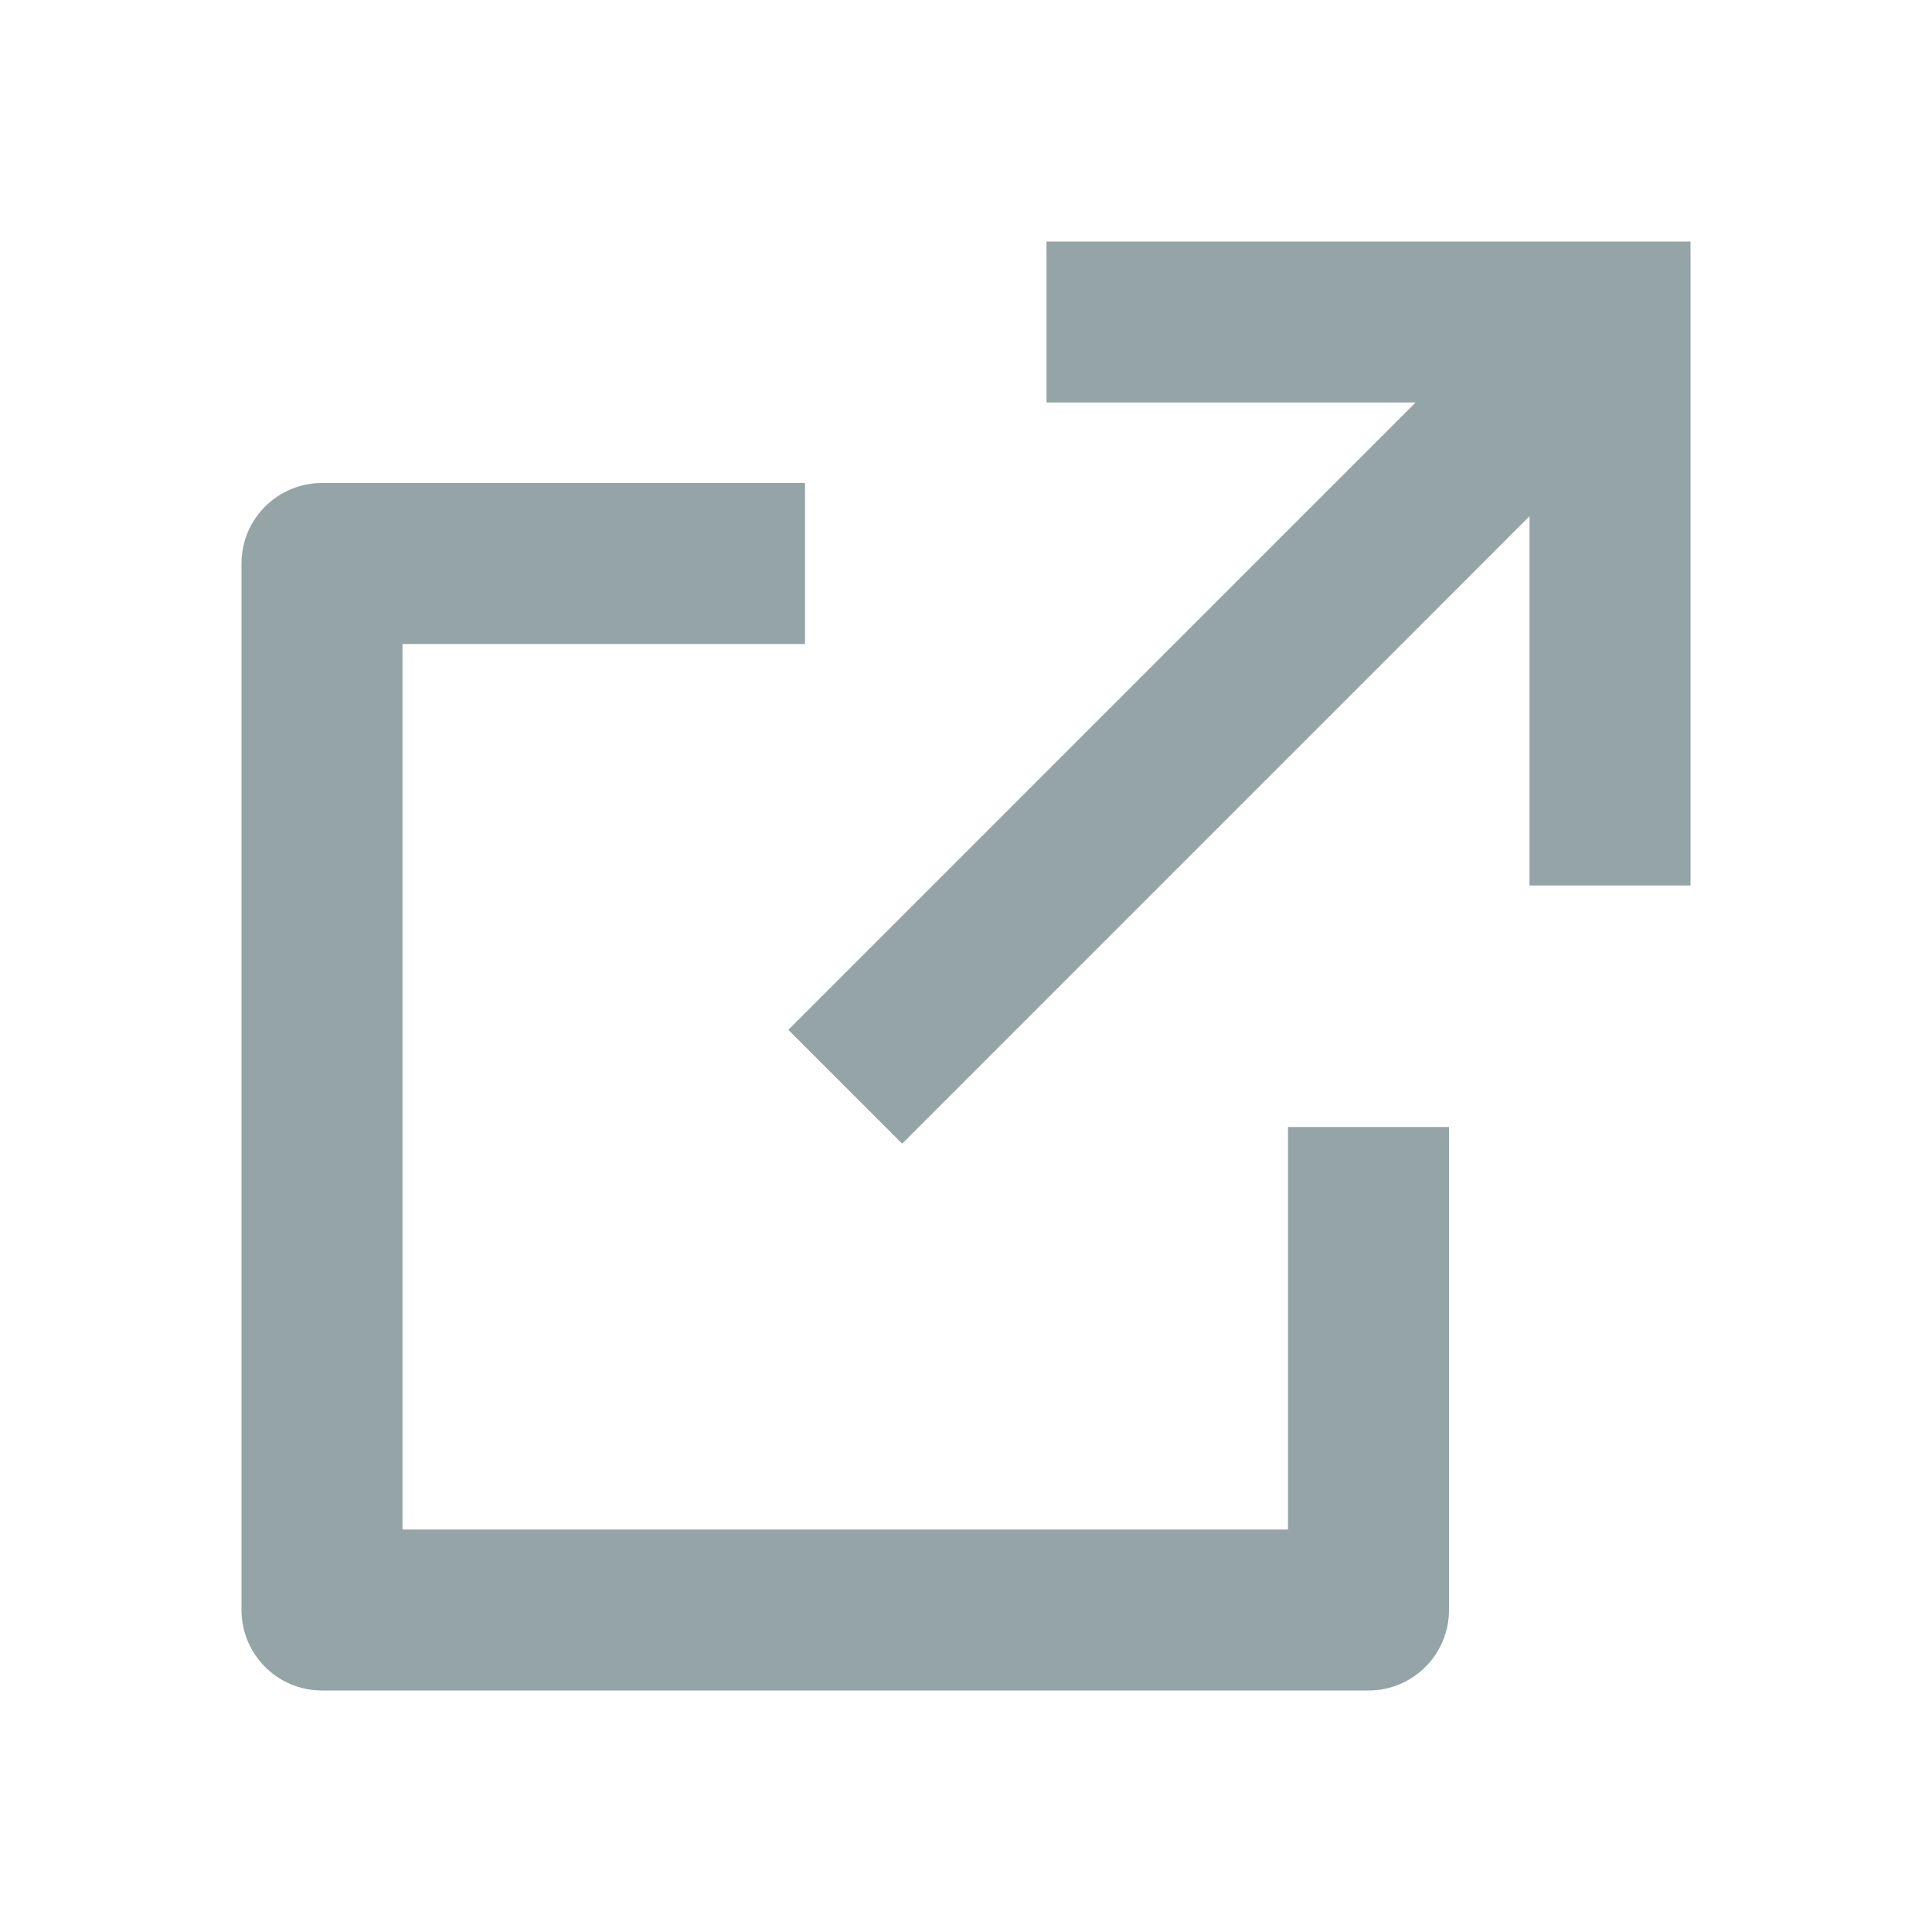
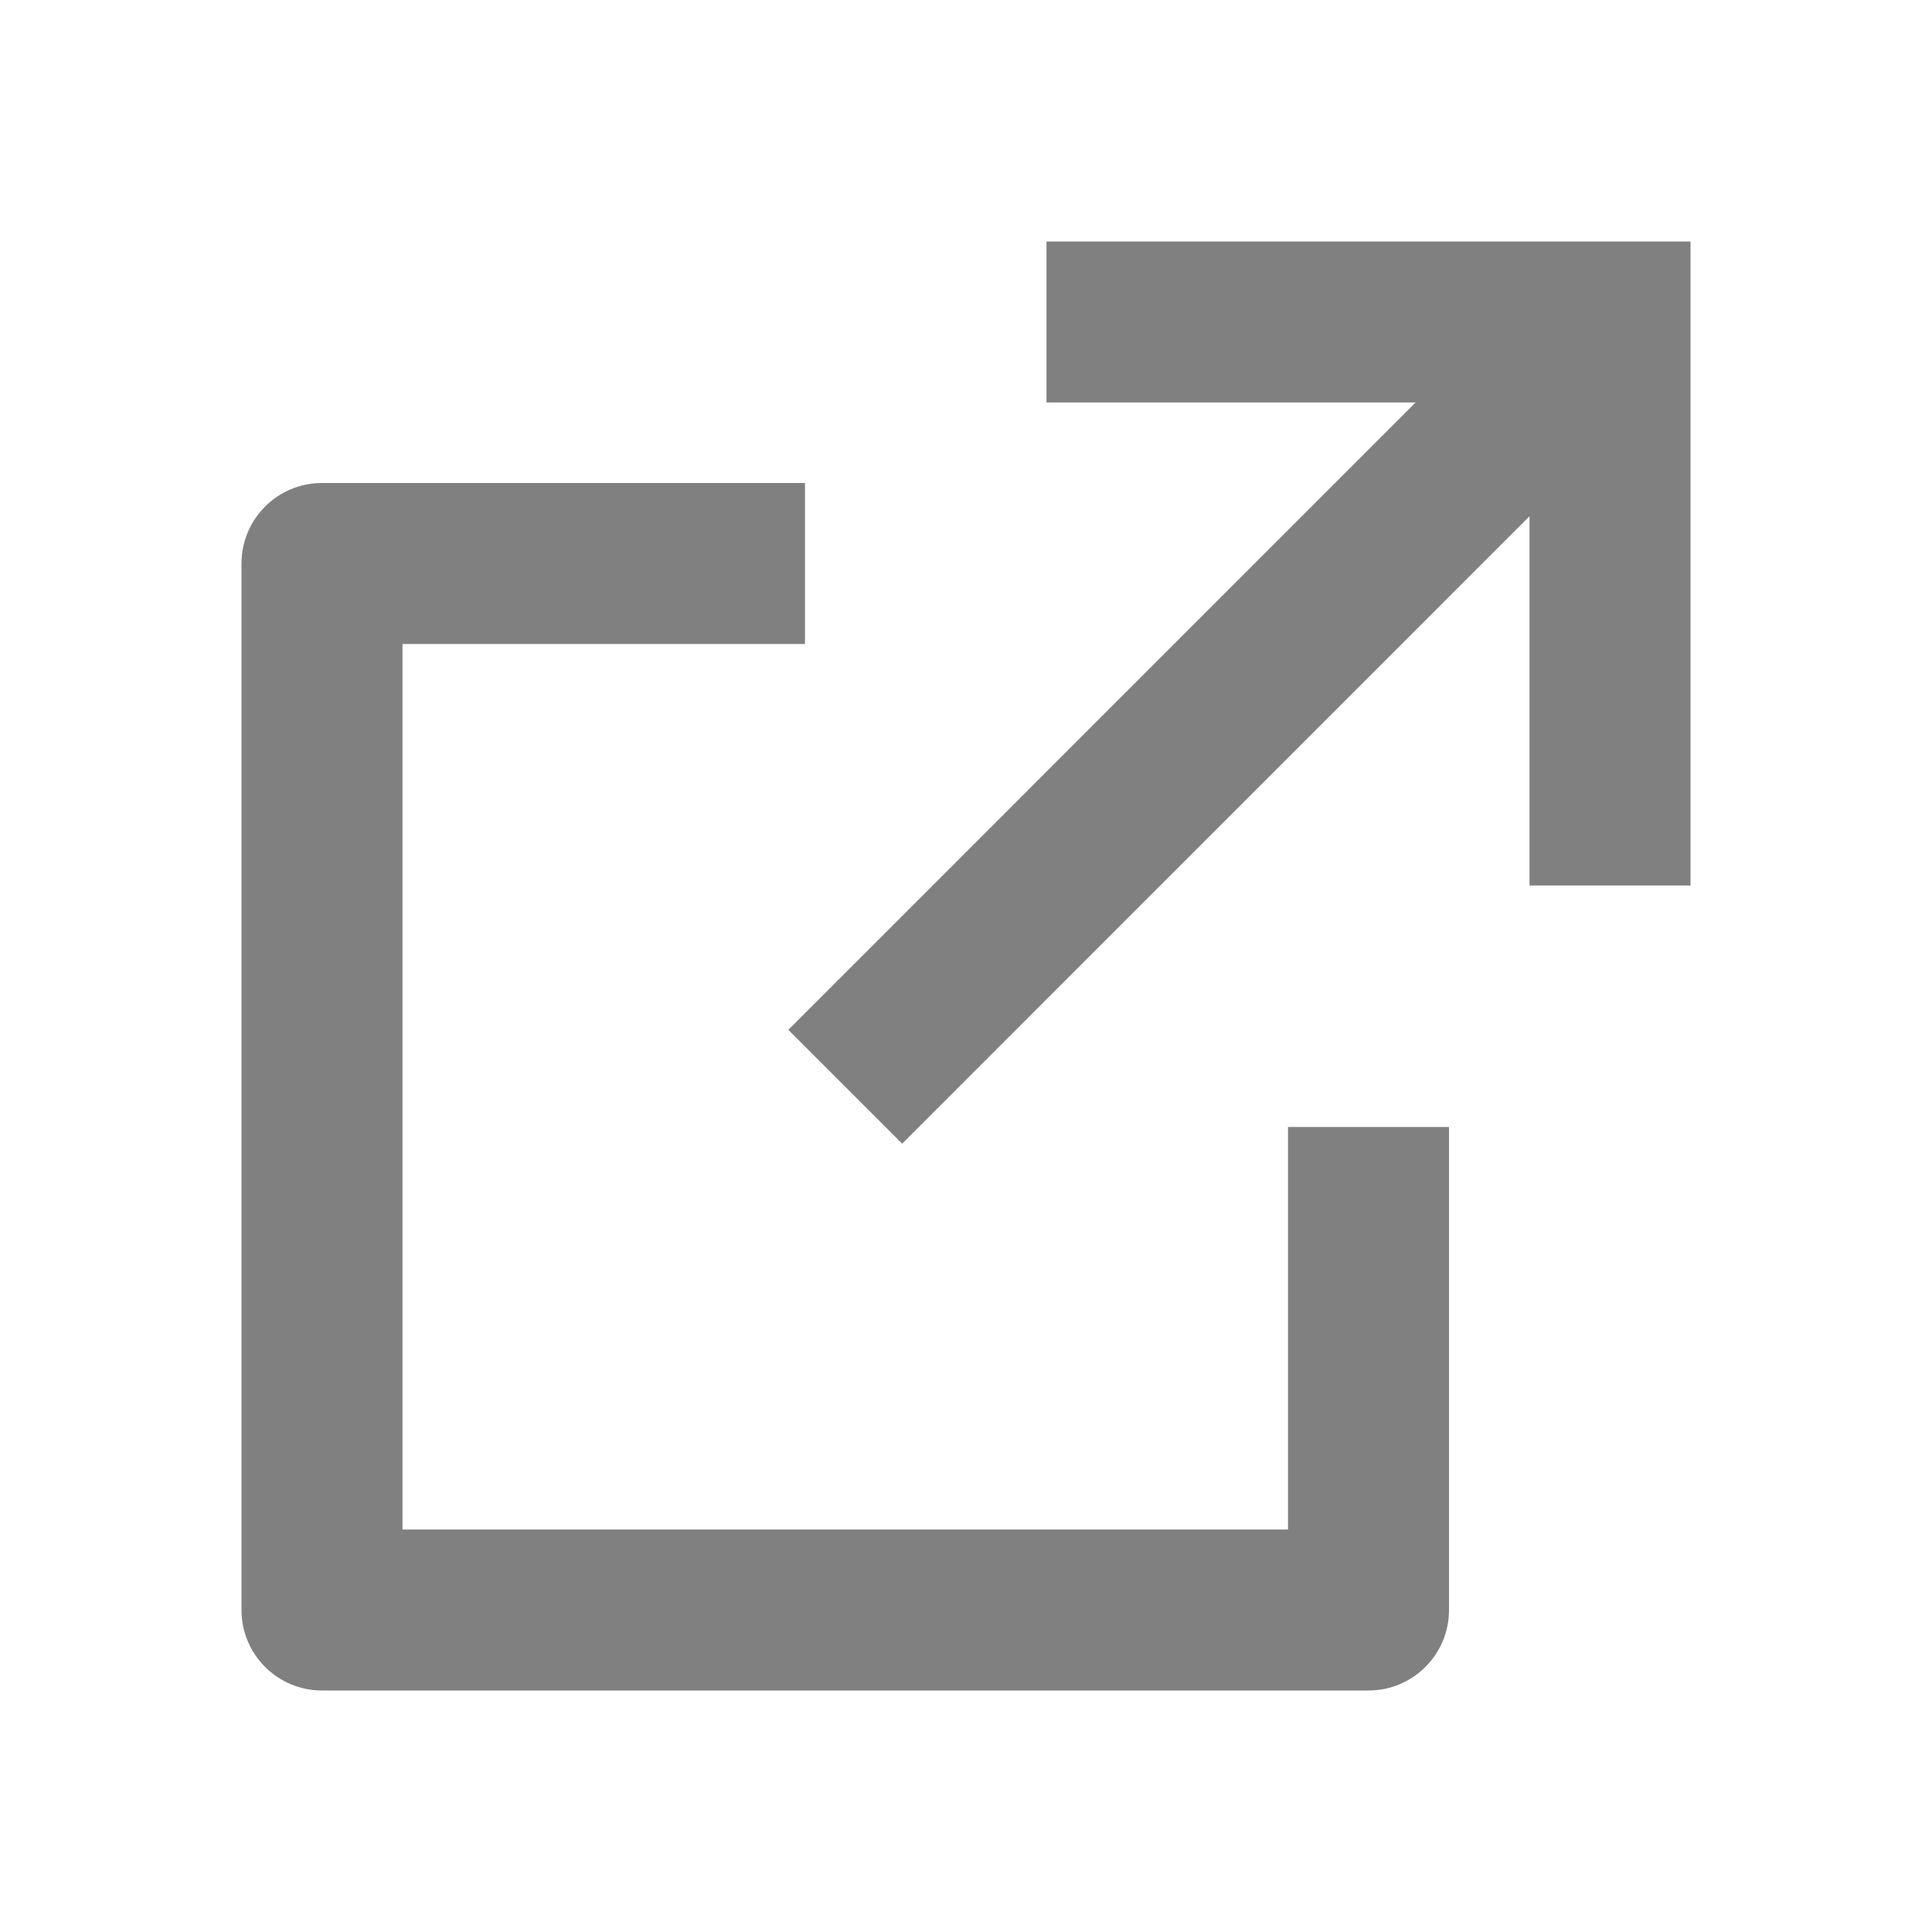
<svg xmlns="http://www.w3.org/2000/svg" viewBox="0 0 24 24" width="24" height="24">
  <path fill="none" d="M0 0h24v24H0z" />
-   <path d="M10 6v2H5v11h11v-5h2v6a1 1 0 0 1-1 1H4a1 1 0 0 1-1-1V7a1 1 0 0 1 1-1h6zm11-3v8h-2V6.413l-7.793 7.794-1.414-1.414L17.585 5H13V3h8z" fill="rgba(149,164,166,1)" />
+   <path d="M10 6v2H5v11h11v-5h2v6a1 1 0 0 1-1 1H4a1 1 0 0 1-1-1V7a1 1 0 0 1 1-1h6zm11-3v8h-2V6.413l-7.793 7.794-1.414-1.414L17.585 5H13V3h8z" fill="rgba(128,128,128,1)" />
</svg>
